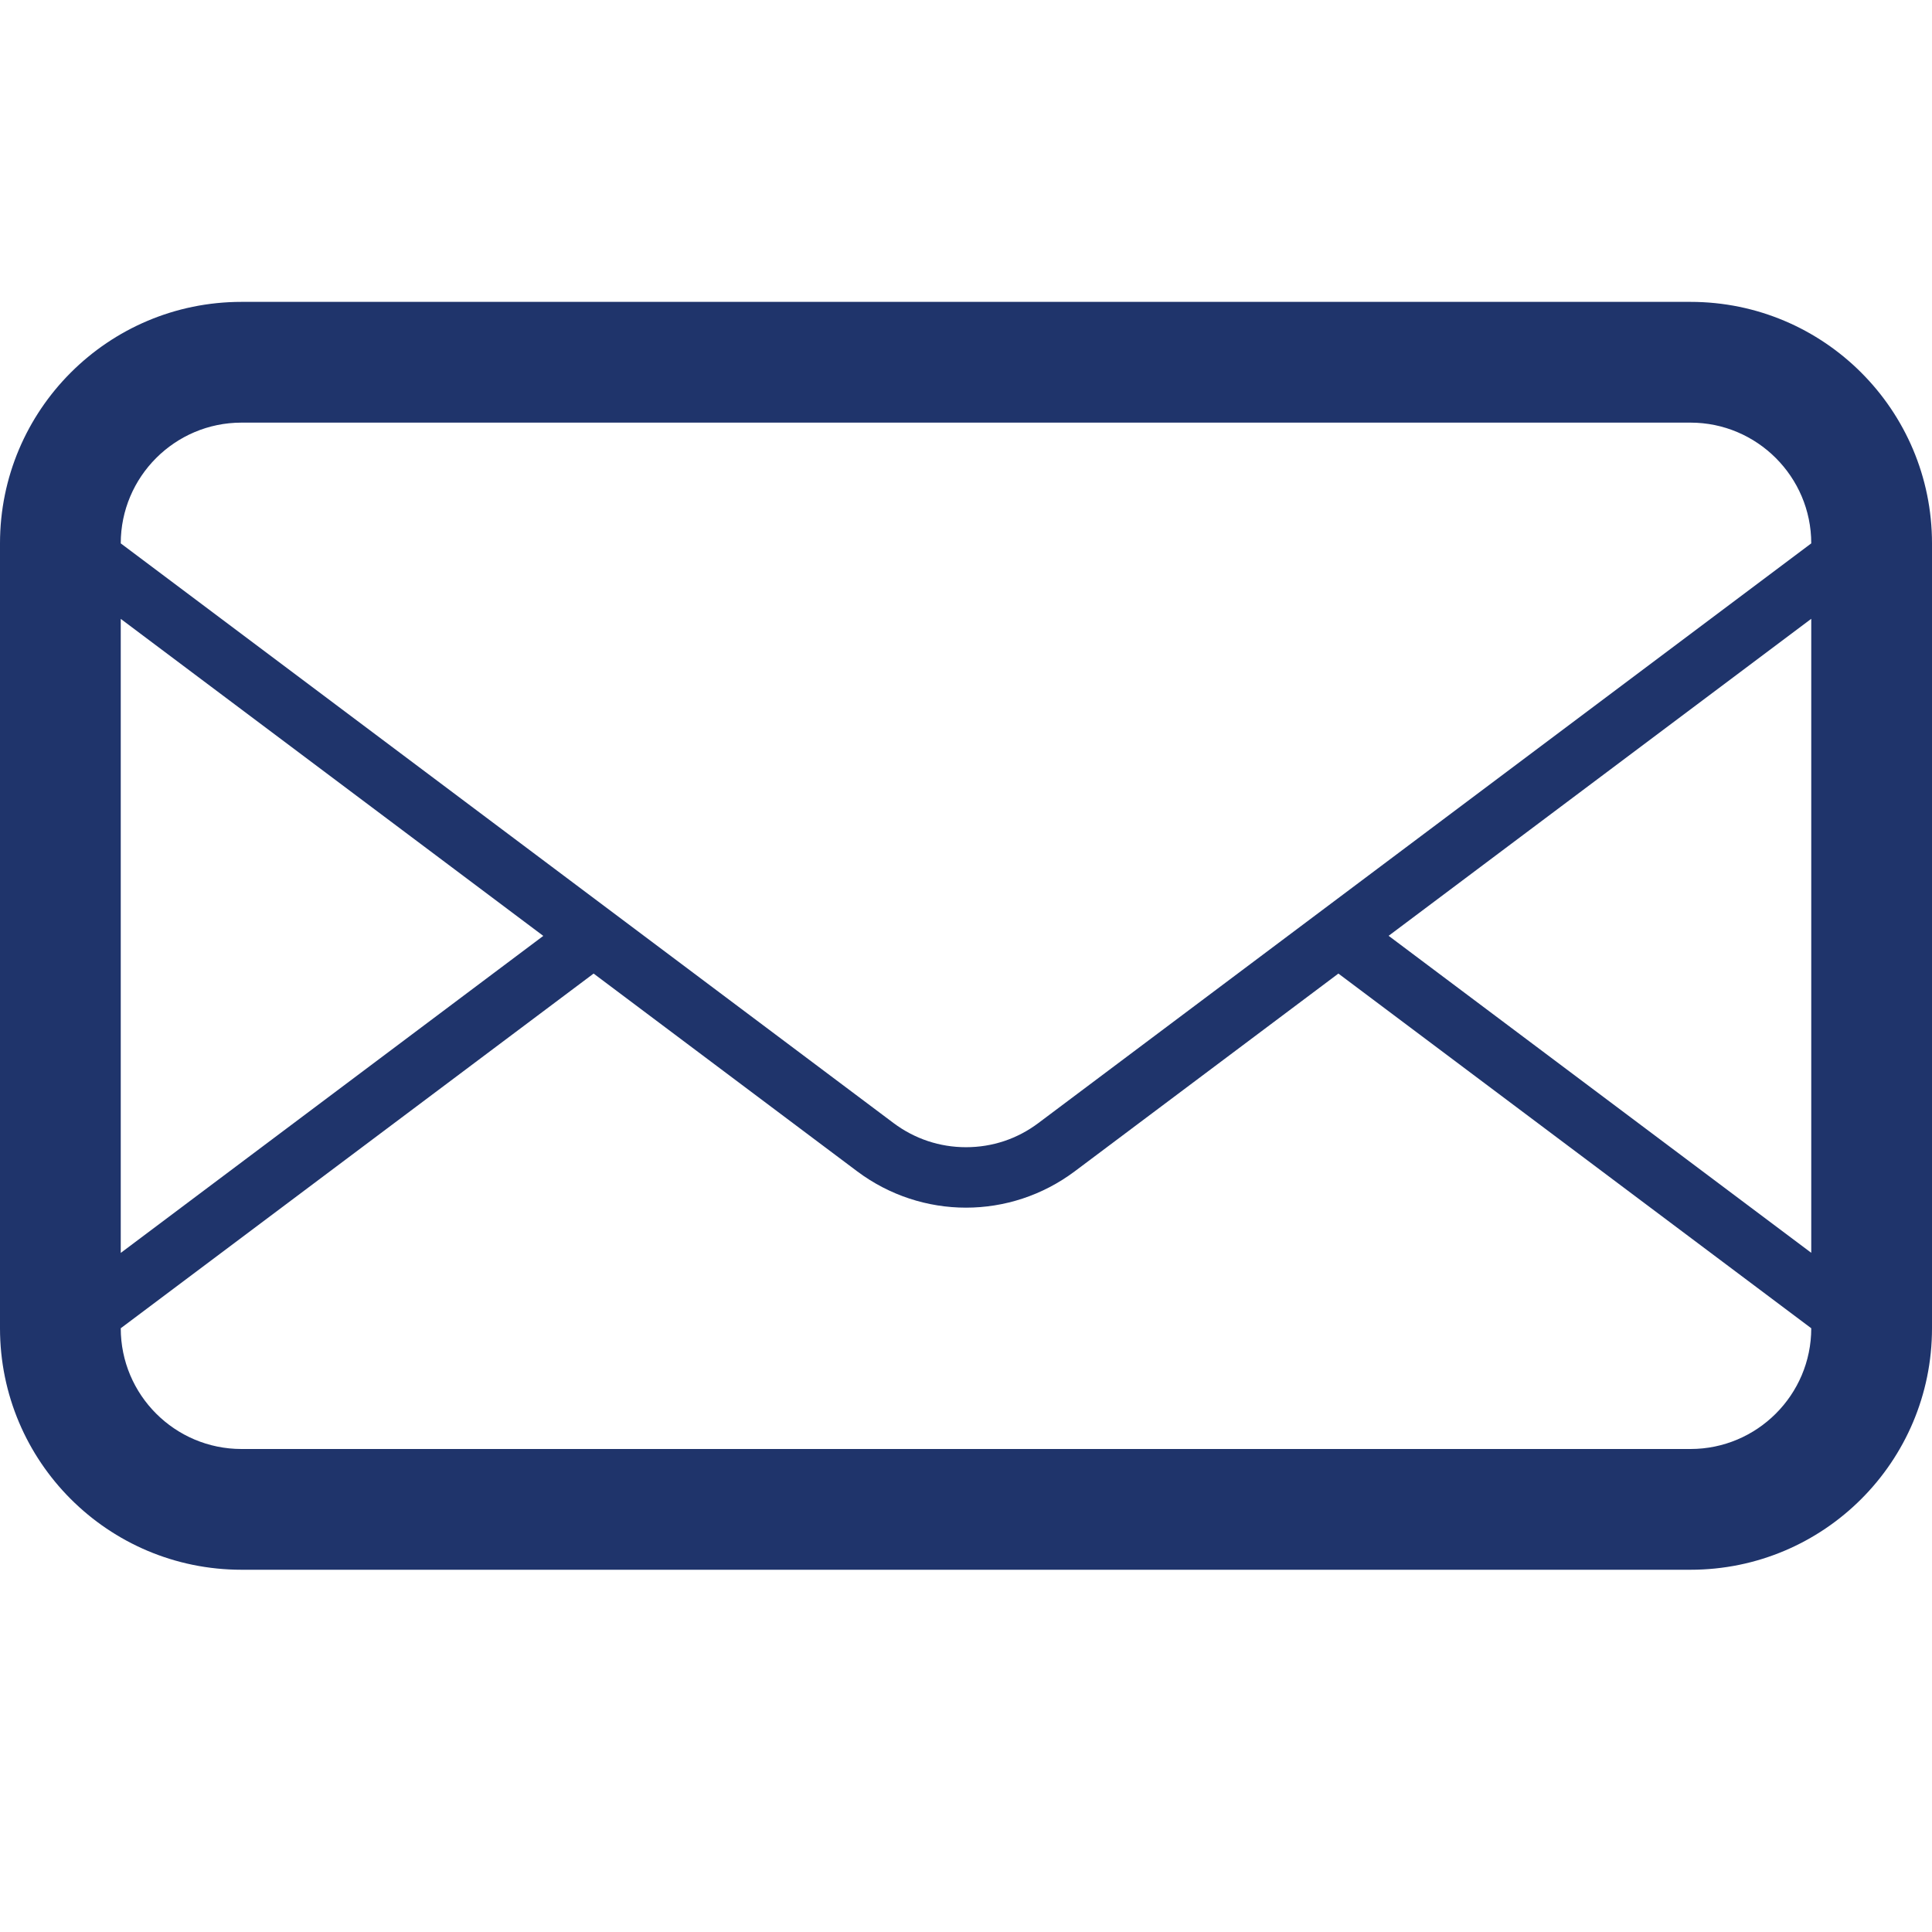
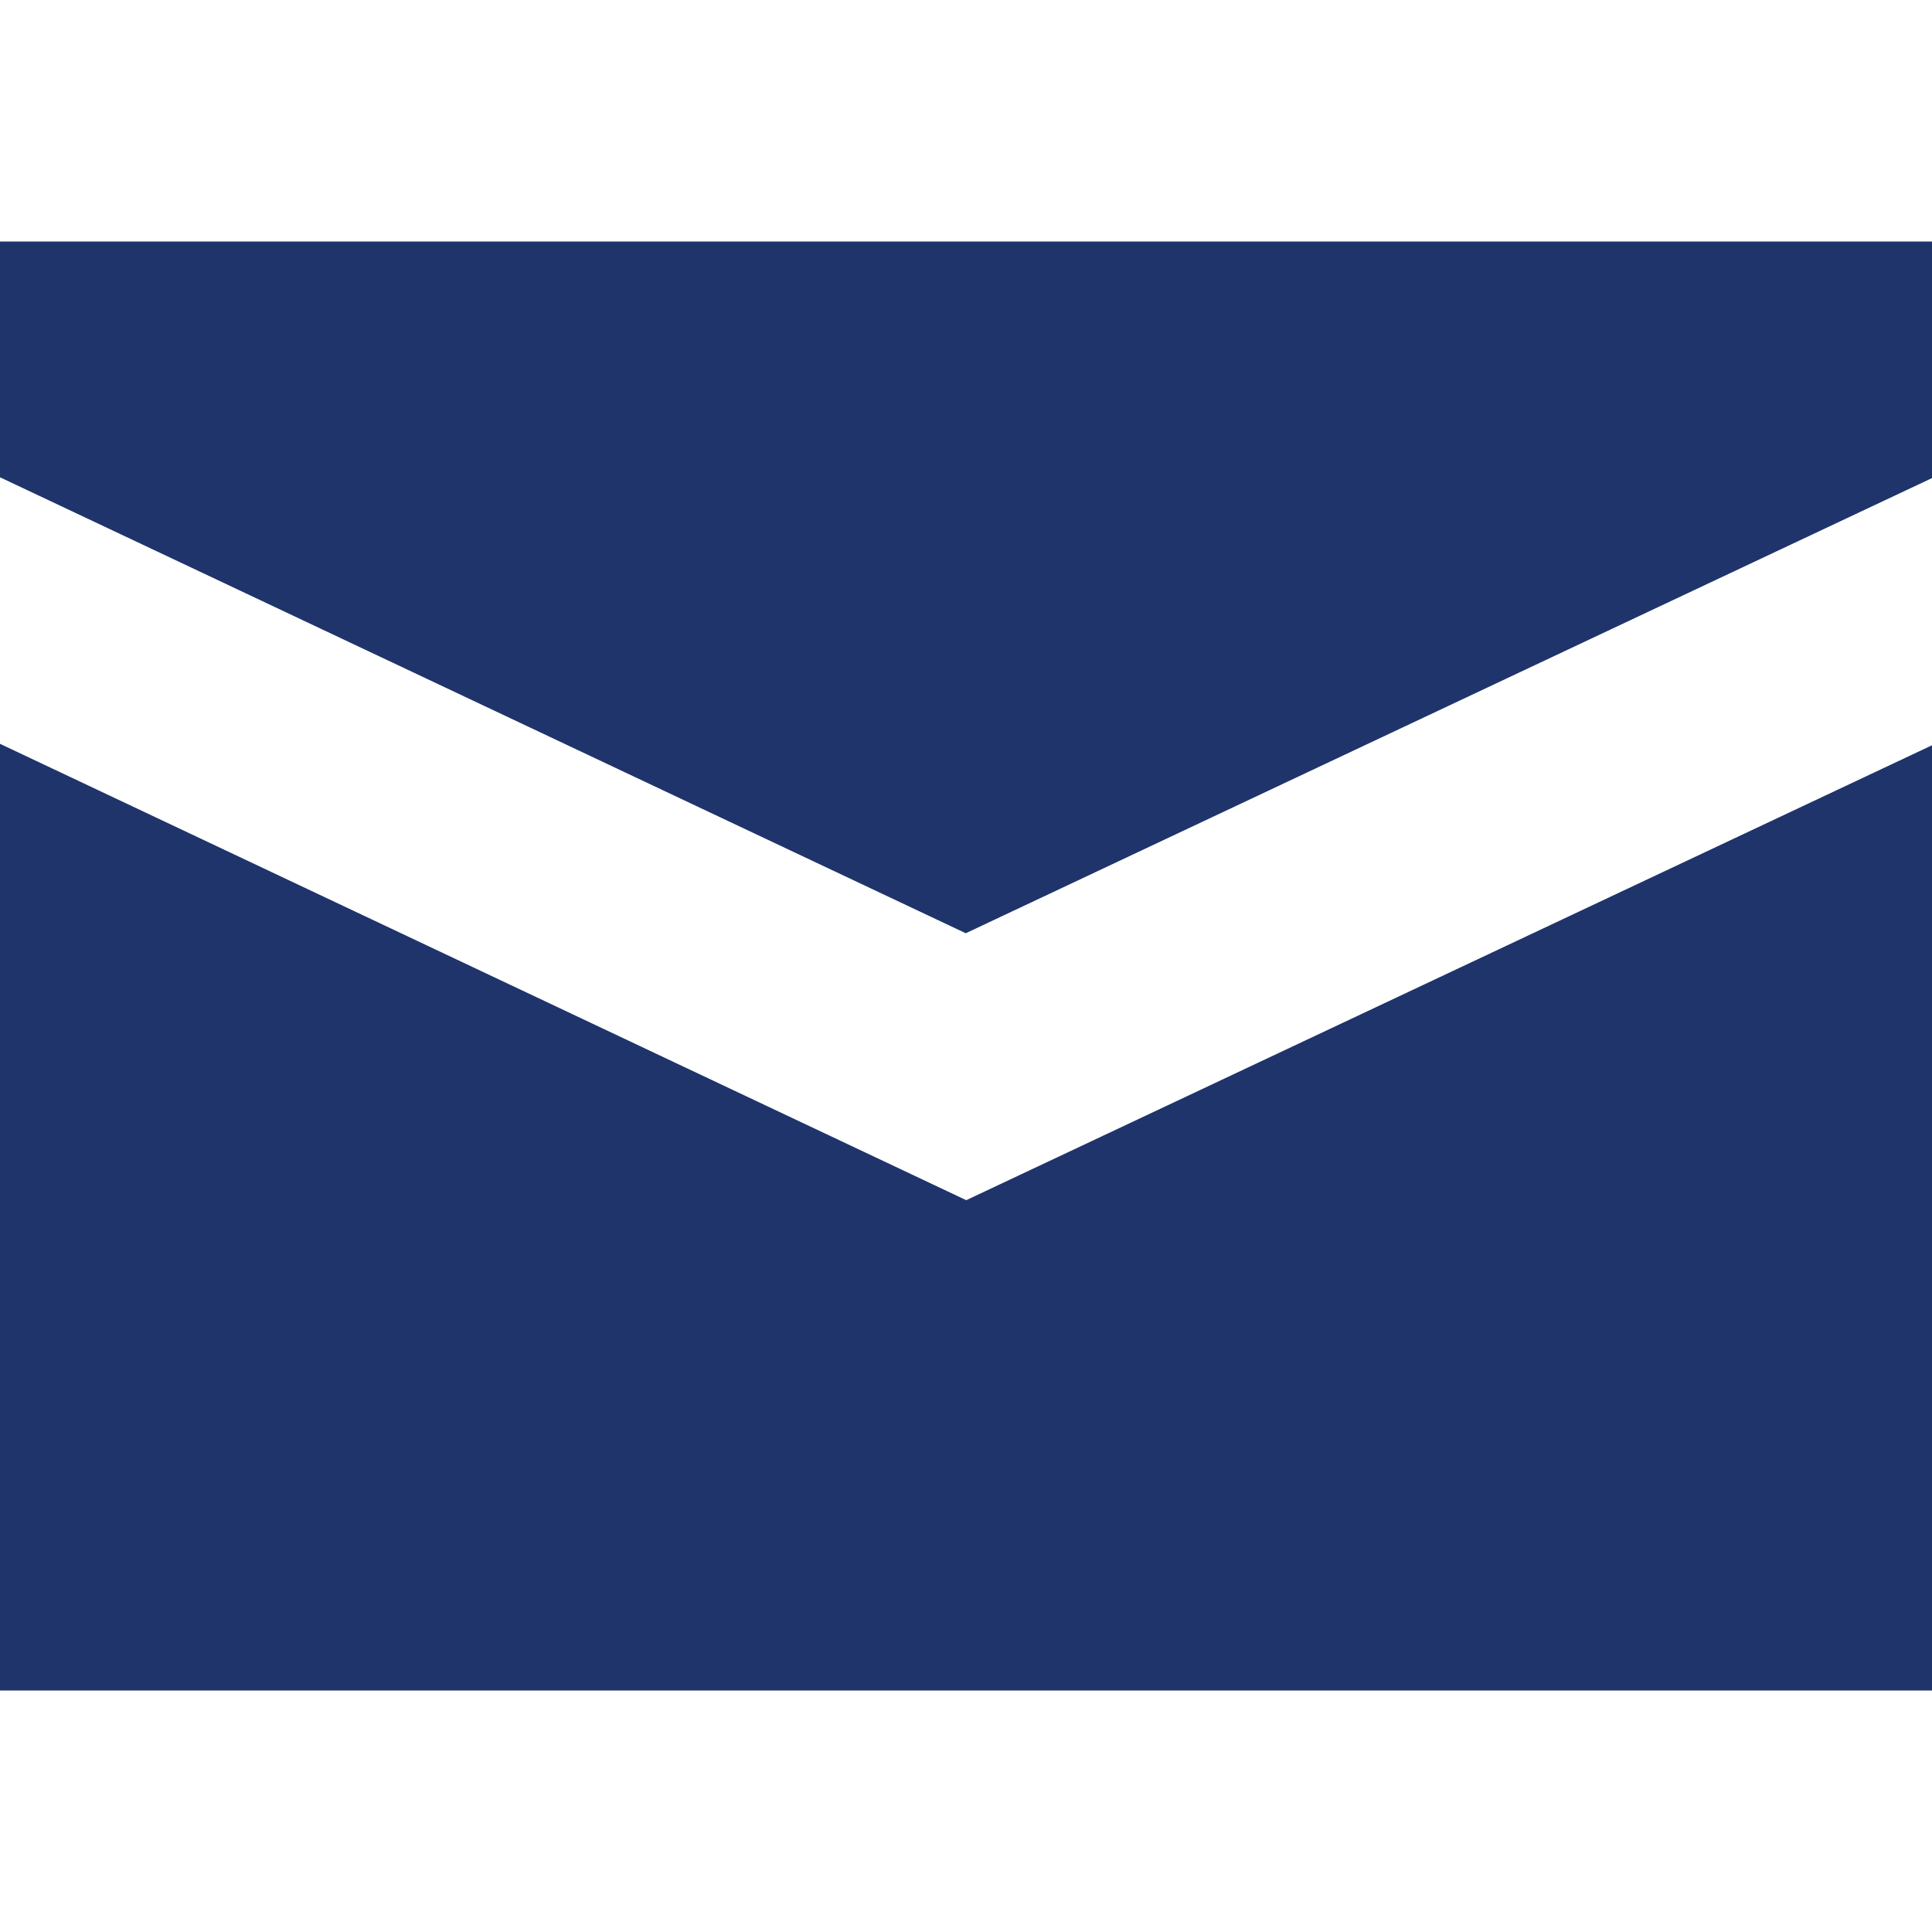
<svg xmlns="http://www.w3.org/2000/svg" version="1.1" width="24" height="24" viewBox="0 0 24 24">
  <g>
</g>
-   <path d="M21 3.75h-18c-1.657 0-3 1.344-3 3v9.75c0 1.657 1.343 3 3 3h18c1.657 0 3-1.343 3-3v-9.75c0-1.656-1.343-3-3-3zM1.5 7.688l5.249 3.938-5.249 3.938v-7.875zM22.5 16.5c0 0.828-0.674 1.5-1.5 1.5h-18c-0.827 0-1.5-0.672-1.5-1.5l5.874-4.406 3.276 2.458c0.4 0.299 0.875 0.45 1.35 0.45s0.949-0.151 1.349-0.45l3.277-2.458 5.874 4.406zM22.5 15.563l-5.25-3.938 5.25-3.938v7.875zM12.899 13.951c-0.262 0.197-0.572 0.3-0.899 0.3s-0.638-0.104-0.9-0.3l-9.6-7.201c0-0.827 0.673-1.5 1.5-1.5h18c0.826 0 1.5 0.673 1.5 1.5l-9.601 7.201z" fill="#1f346b" />
+   <path d="M11.997 11.593l12.003-5.654v-2.939h-24v2.929zM12.003 14.909l-12.003-5.669v11.76h24v-11.742z" fill="#1f346b" />
</svg>
